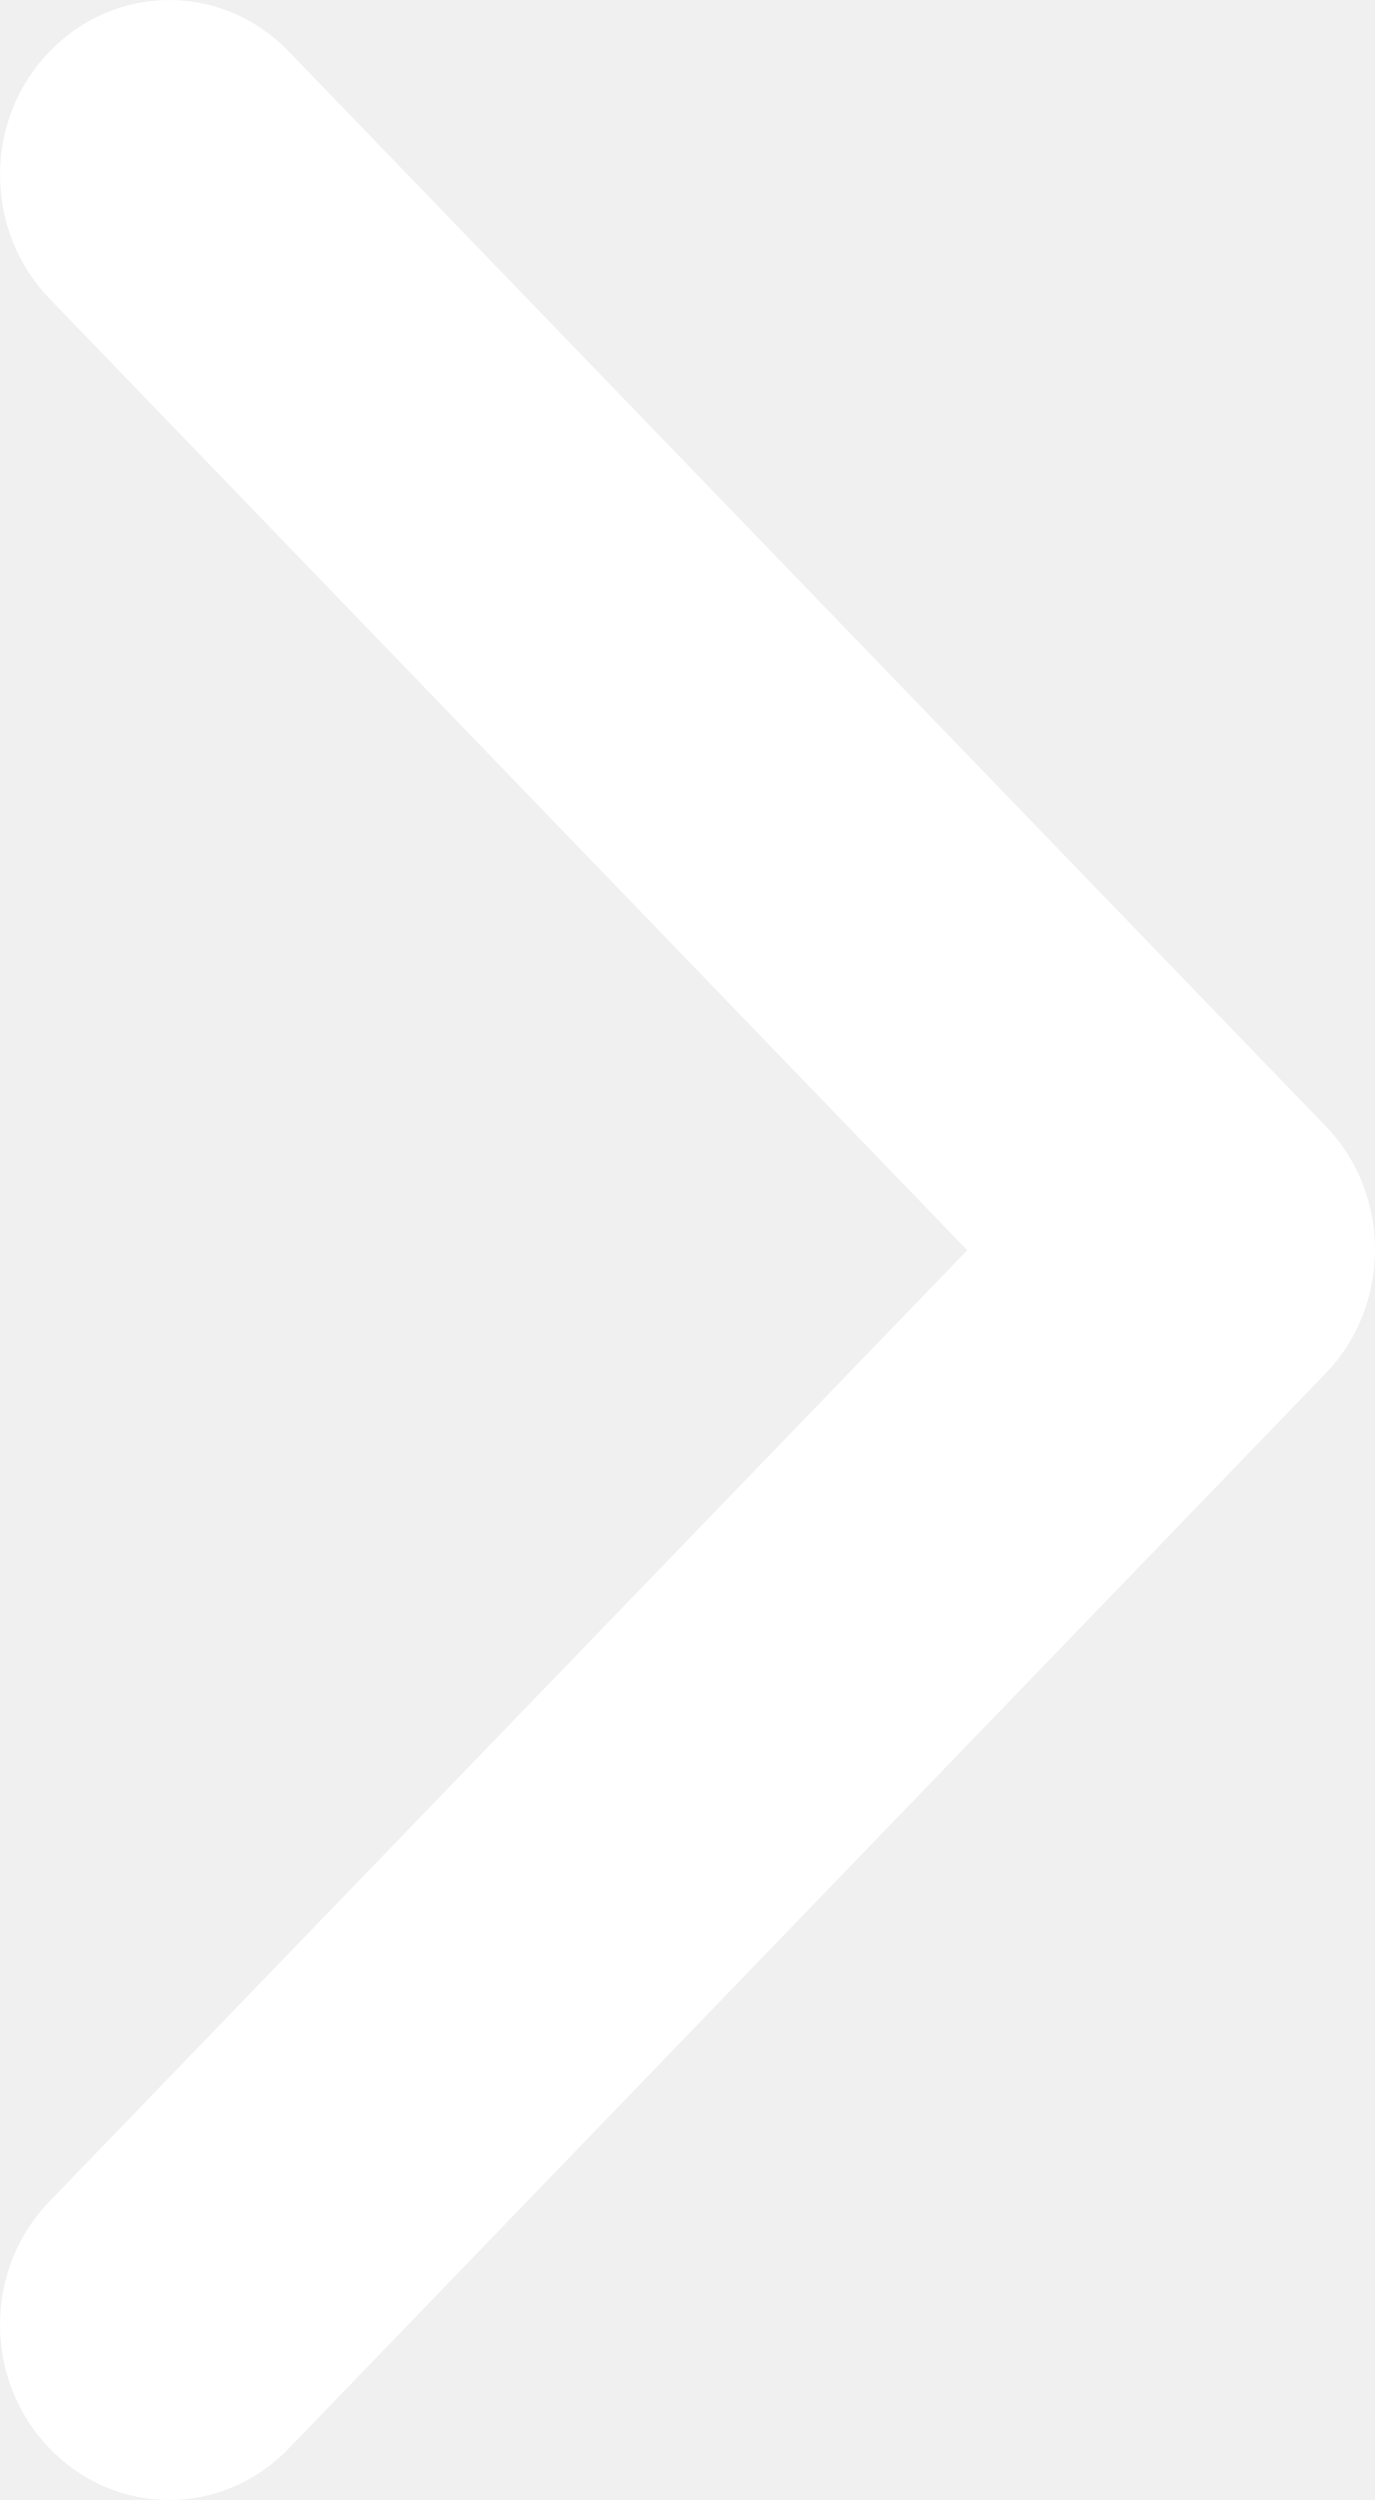
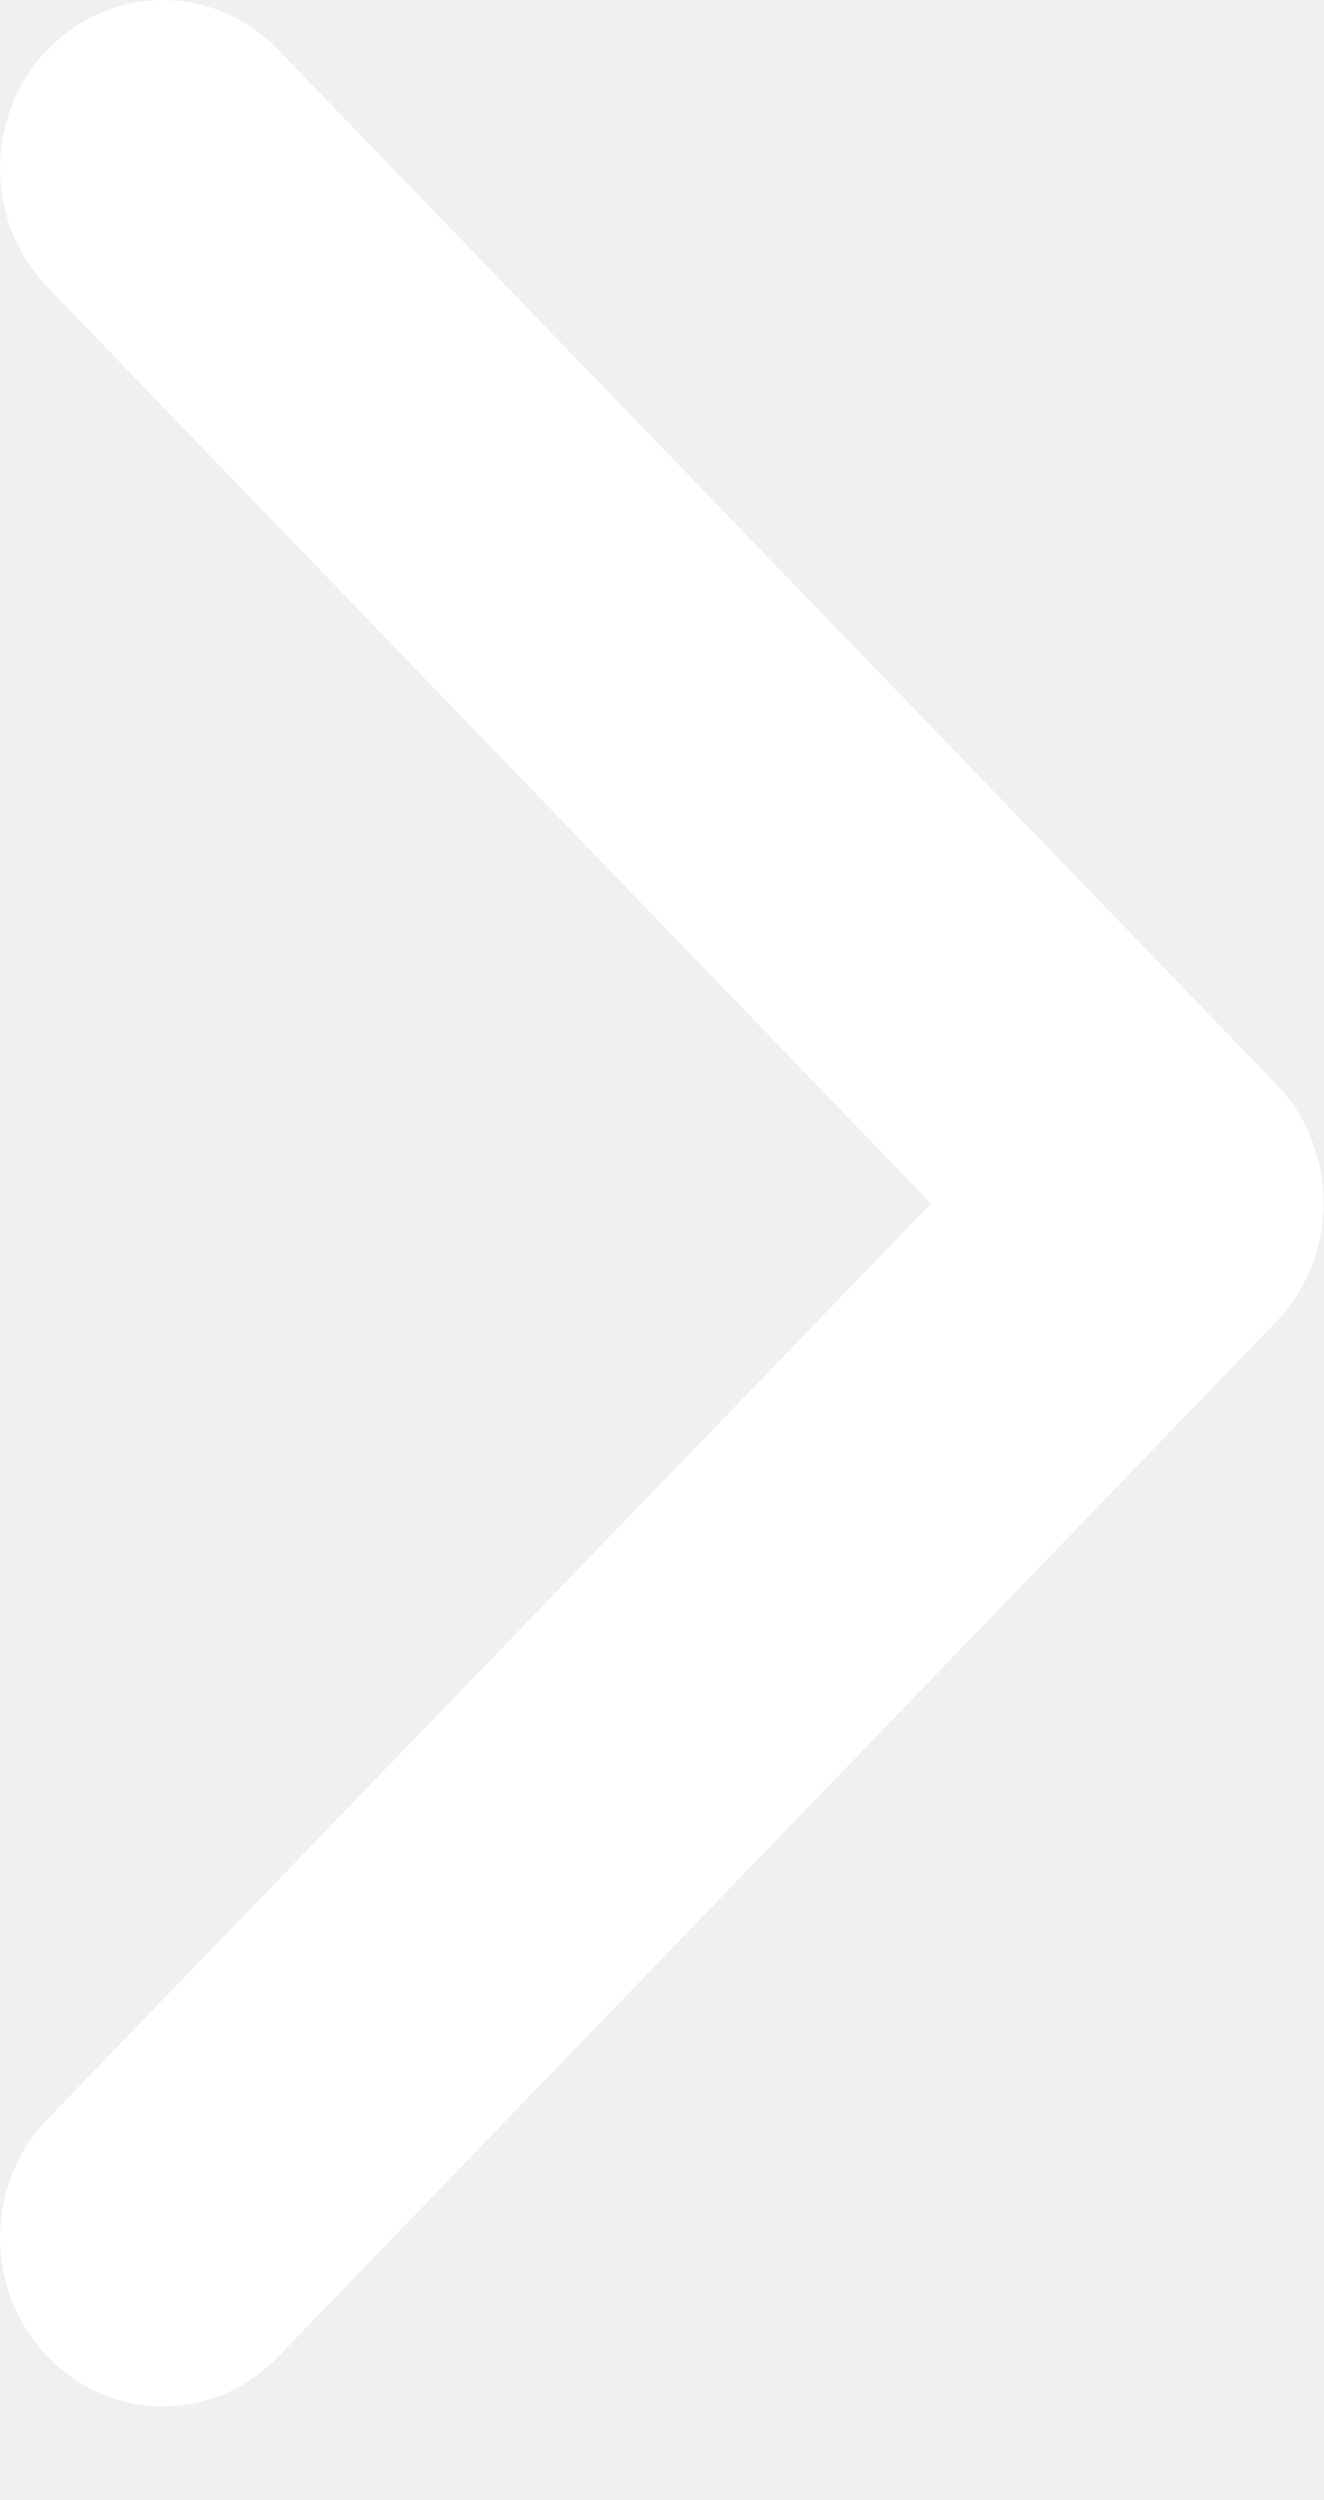
- <svg xmlns="http://www.w3.org/2000/svg" width="11px" height="20px" viewBox="0 0 11 20" version="1.1">
+ <svg xmlns="http://www.w3.org/2000/svg" width="9px" height="17px" viewBox="0 0 9 17" version="1.1">
  <g id="Page-1" stroke="none" stroke-width="1" fill="none" fill-rule="evenodd">
-     <g id="workers-desktop" transform="translate(-1048, -1422)" fill="#FFFFFF" fill-rule="nonzero">
-       <g id="arrow-right" transform="translate(1048, 1422)">
-         <path d="M11,9.998 C11,10.356 10.868,10.715 10.603,10.989 L2.31,19.588 C1.781,20.137 0.927,20.137 0.397,19.588 C-0.132,19.04 -0.132,18.154 0.397,17.61 L7.738,10.002 L0.397,2.39 C-0.132,1.841 -0.132,0.956 0.397,0.412 C0.927,-0.137 1.781,-0.137 2.31,0.412 L10.607,9.011 C10.868,9.281 11,9.639 11,9.998 Z" id="Path" />
+     <g id="sign-up-independent-desktop" transform="translate(-1374, -1821)" fill="#FFFFFF" fill-rule="nonzero">
+       <g id="arrow-right" transform="translate(1374, 1821)">
+         <path d="M9,8.18 C9,8.473 8.892,8.767 8.675,8.991 L1.89,16.027 C1.457,16.476 0.758,16.476 0.325,16.027 C-0.108,15.578 -0.108,14.854 0.325,14.408 L6.331,8.184 L0.325,1.955 C-0.108,1.506 -0.108,0.782 0.325,0.337 C0.758,-0.112 1.457,-0.112 1.89,0.337 L8.679,7.373 C8.892,7.593 9,7.887 9,8.18 Z" id="Path" />
      </g>
    </g>
  </g>
</svg>
